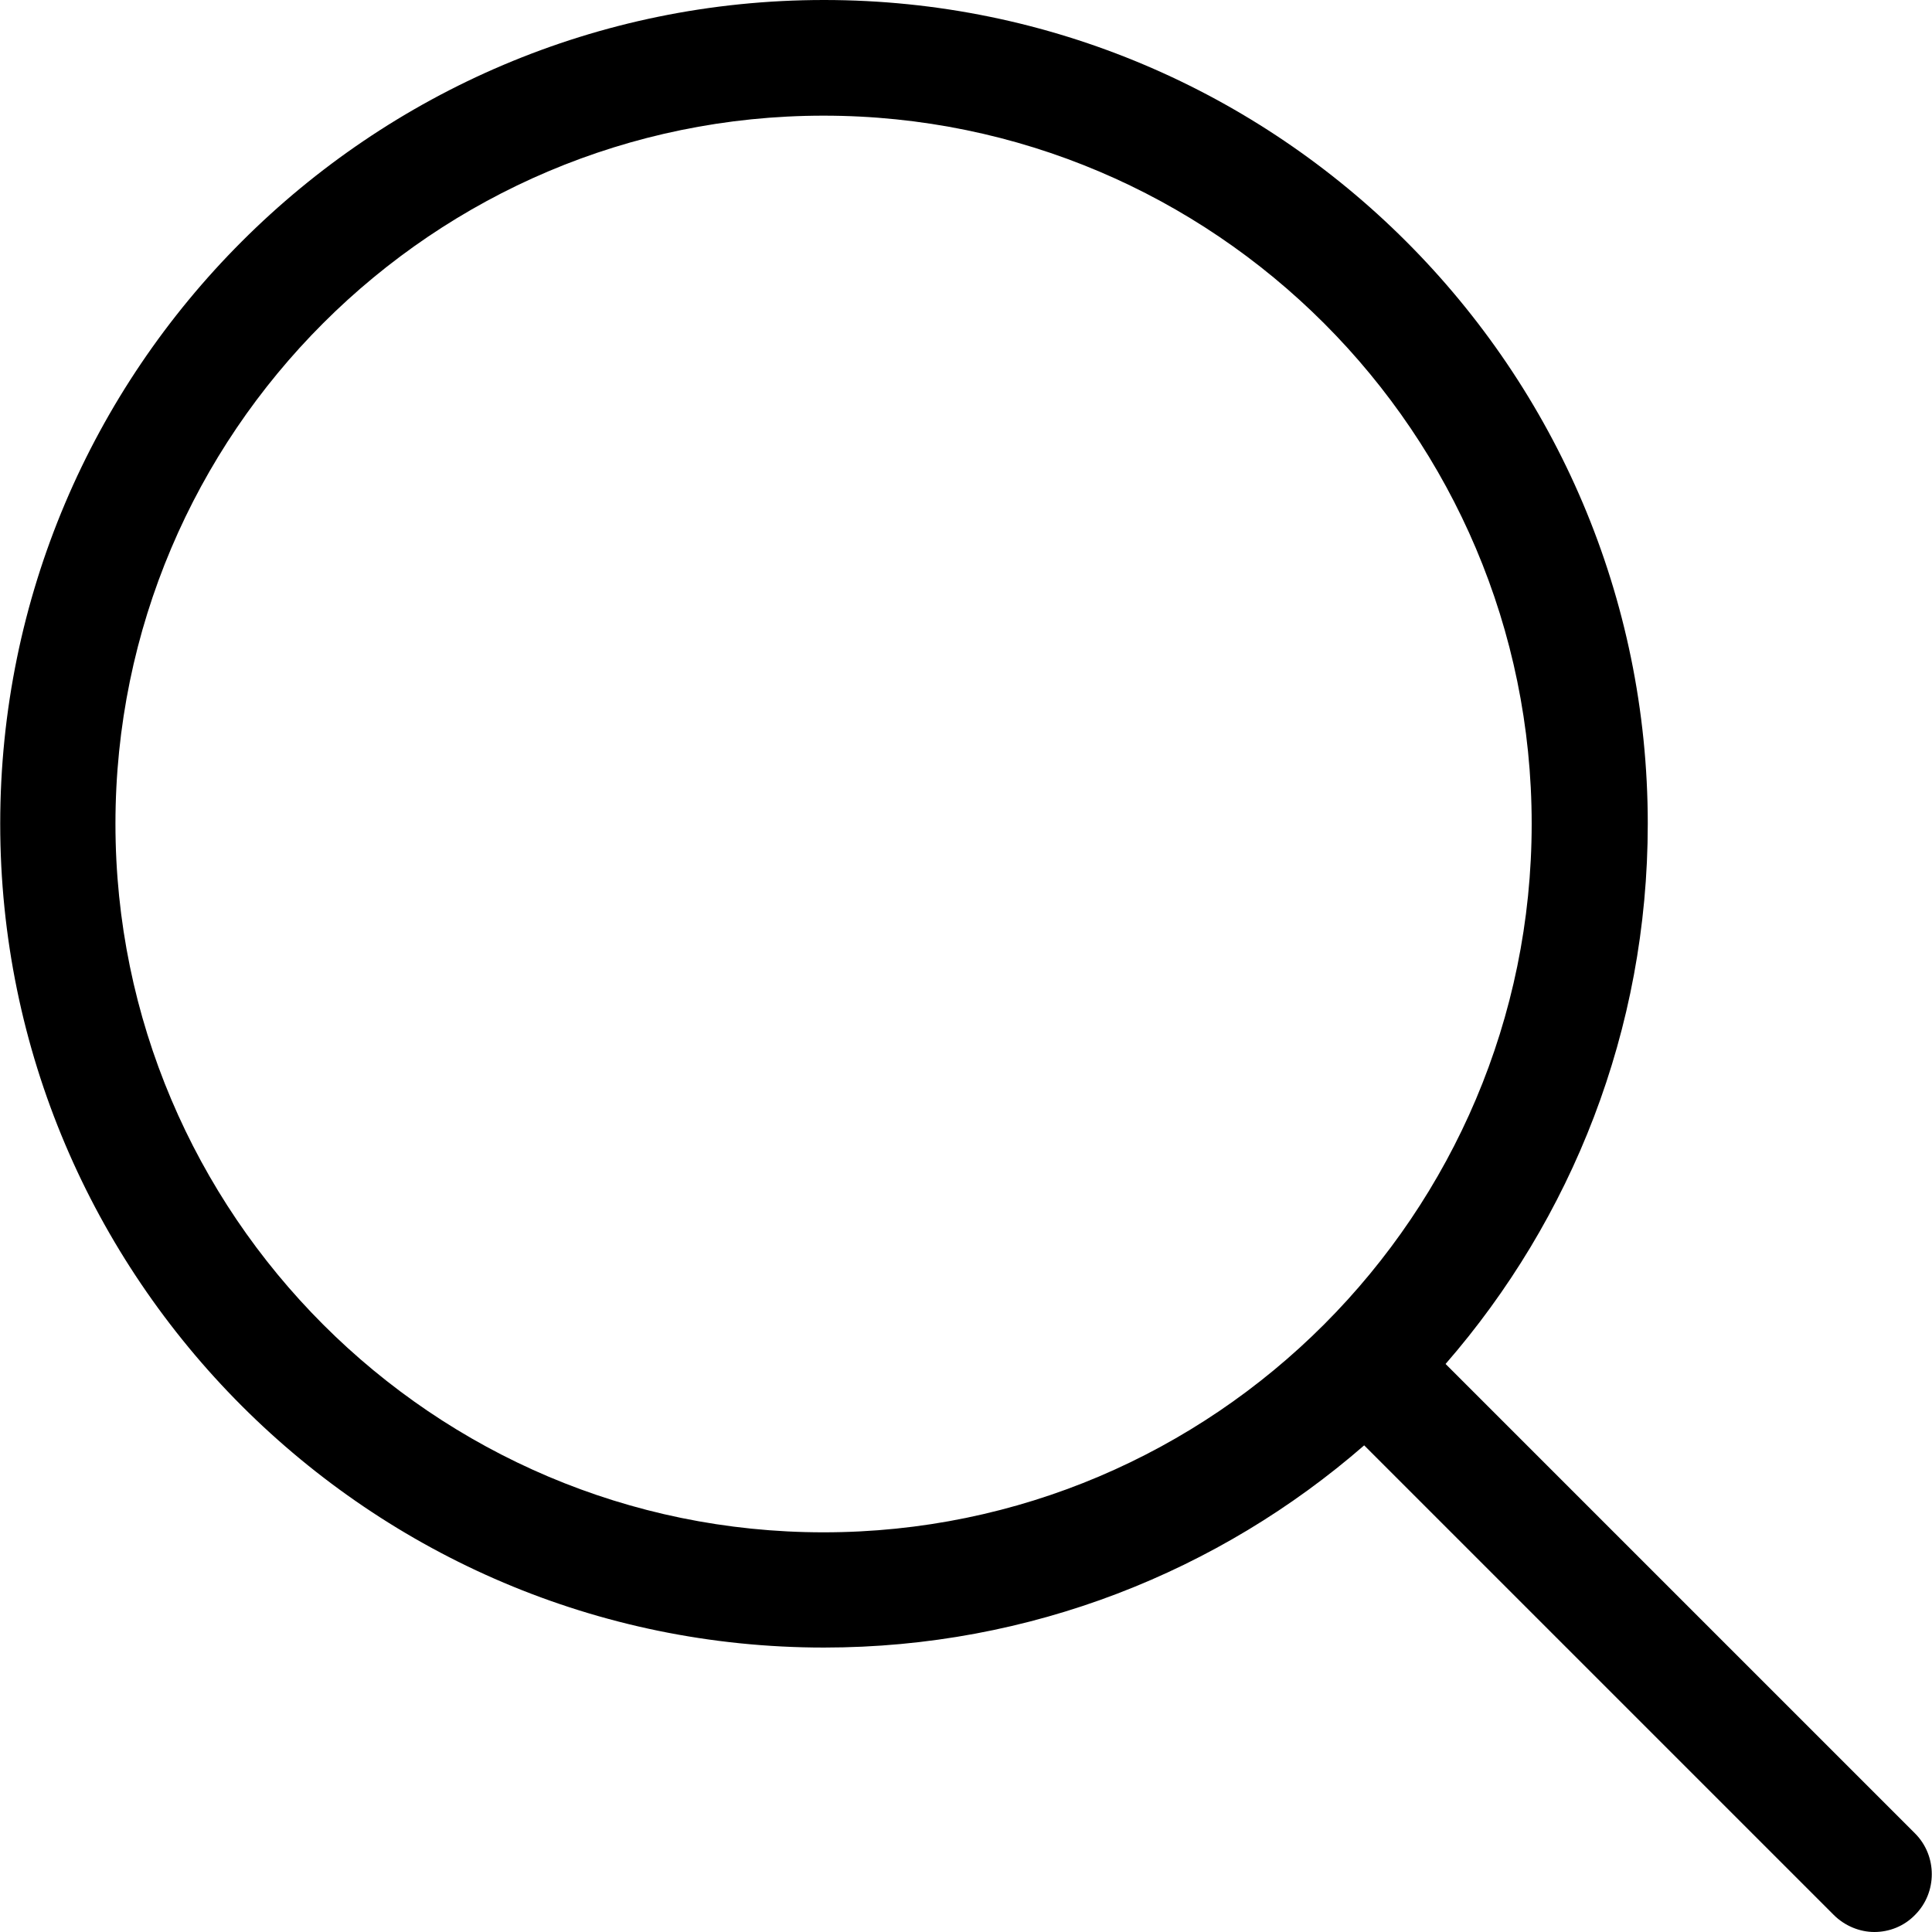
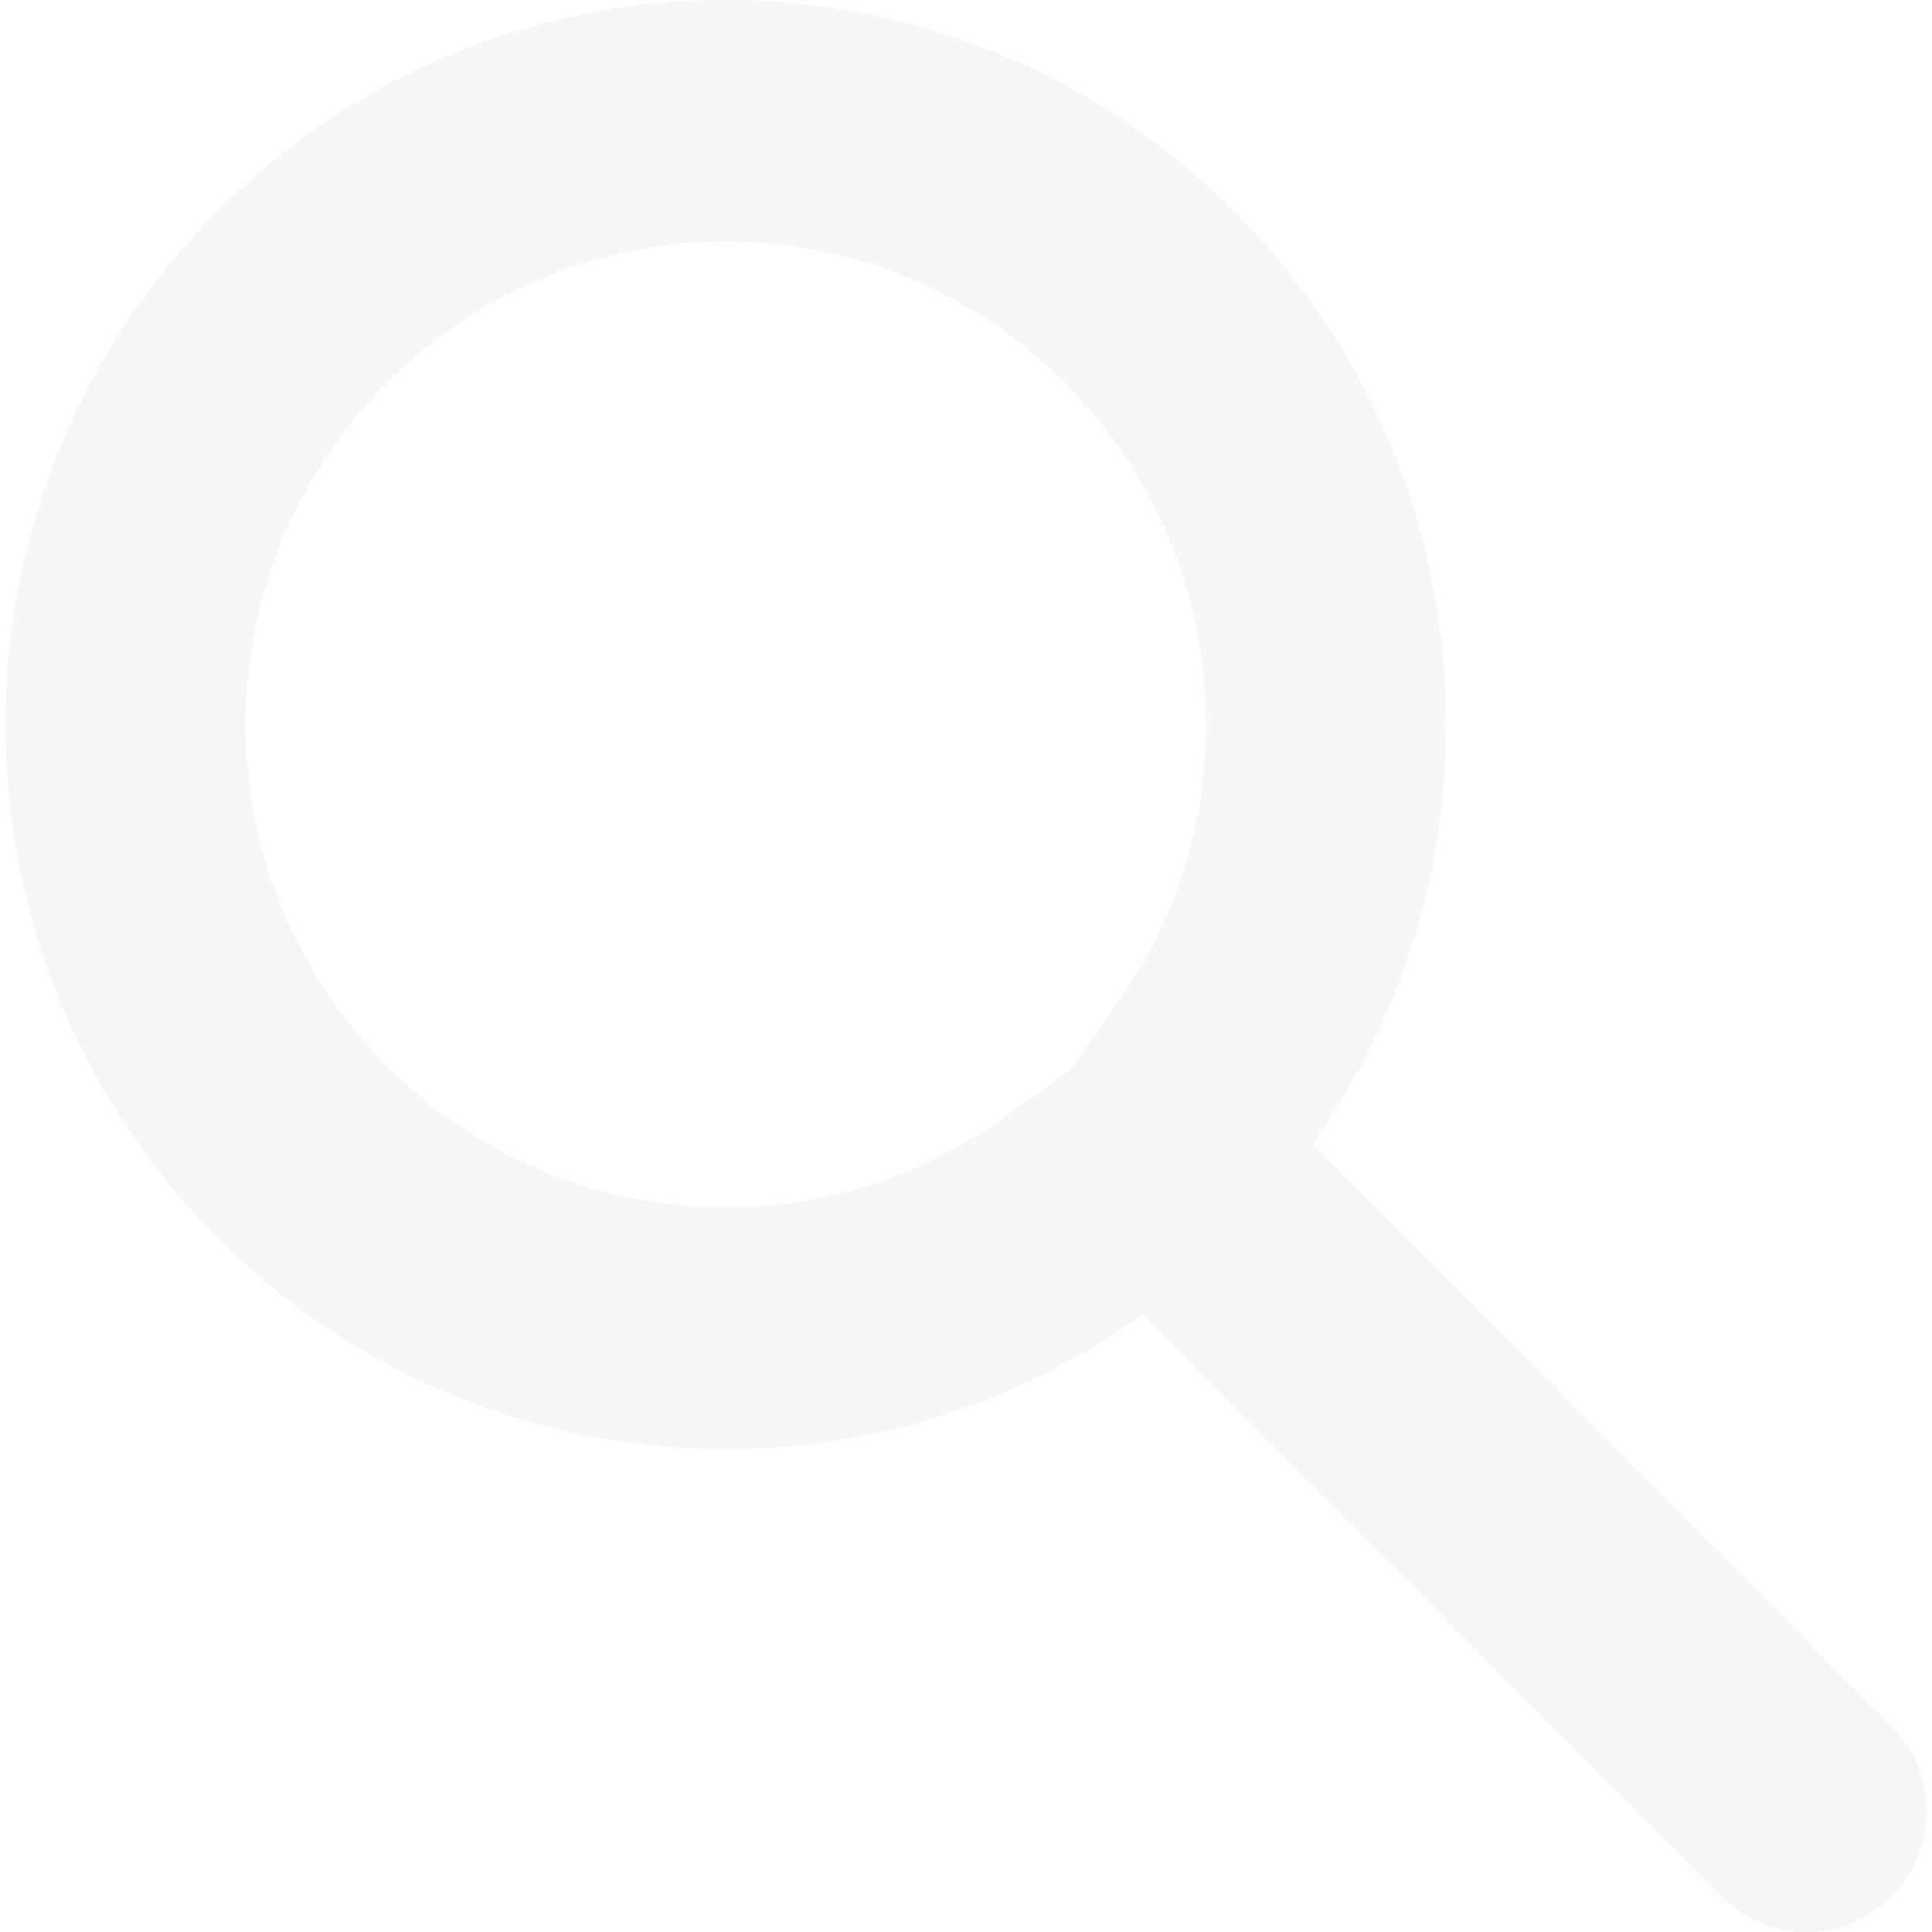
- <svg xmlns="http://www.w3.org/2000/svg" version="1.1" id="Capa_1" x="0px" y="0px" viewBox="0 0 451 451" xml:space="preserve">
+ <svg xmlns="http://www.w3.org/2000/svg" version="1.1" id="Capa_1" x="0px" y="0px" width="512px" height="512px" viewBox="0 0 615.52 615.52" style="enable-background:new 0 0 615.52 615.52;" xml:space="preserve" class="">
  <g>
-     <path d="M447.05,428l-109.6-109.6c29.4-33.8,47.2-77.9,47.2-126.1C384.65,86.2,298.35,0,192.35,0C86.25,0,0.05,86.3,0.05,192.3   s86.3,192.3,192.3,192.3c48.2,0,92.3-17.8,126.1-47.2L428.05,447c2.6,2.6,6.1,4,9.5,4s6.9-1.3,9.5-4   C452.25,441.8,452.25,433.2,447.05,428z M26.95,192.3c0-91.2,74.2-165.3,165.3-165.3c91.2,0,165.3,74.2,165.3,165.3   s-74.1,165.4-165.3,165.4C101.15,357.7,26.95,283.5,26.95,192.3z" />
+     <g>
+       <g>
+         <g id="Search__x28_and_thou_shall_find_x29_">
+           <g>
+             <path d="M602.531,549.736l-184.31-185.368c26.679-37.72,42.528-83.729,42.528-133.548C460.75,103.35,357.997,0,231.258,0      C104.518,0,1.765,103.35,1.765,230.82c0,127.47,102.753,230.82,229.493,230.82c49.53,0,95.271-15.944,132.78-42.777      l184.31,185.366c7.482,7.521,17.292,11.291,27.102,11.291c9.812,0,19.62-3.77,27.083-11.291      C617.496,589.188,617.496,564.777,602.531,549.736z M355.9,319.763l-15.042,21.273L319.7,356.174      c-26.083,18.658-56.667,28.526-88.442,28.526c-84.365,0-152.995-69.035-152.995-153.88c0-84.846,68.63-153.88,152.995-153.88      s152.996,69.034,152.996,153.88C384.271,262.769,374.462,293.526,355.9,319.763z" data-original="#000000" class="active-path" data-old_color="#F7F4F4" fill="#F7F5F5" />
+           </g>
+         </g>
+       </g>
+     </g>
  </g>
-   <g>
- </g>
-   <g>
- </g>
-   <g>
- </g>
-   <g>
- </g>
-   <g>
- </g>
-   <g>
- </g>
-   <g>
- </g>
-   <g>
- </g>
-   <g>
- </g>
-   <g>
- </g>
-   <g>
- </g>
-   <g>
- </g>
-   <g>
- </g>
-   <g>
- </g>
-   <g>
- </g>
</svg>
